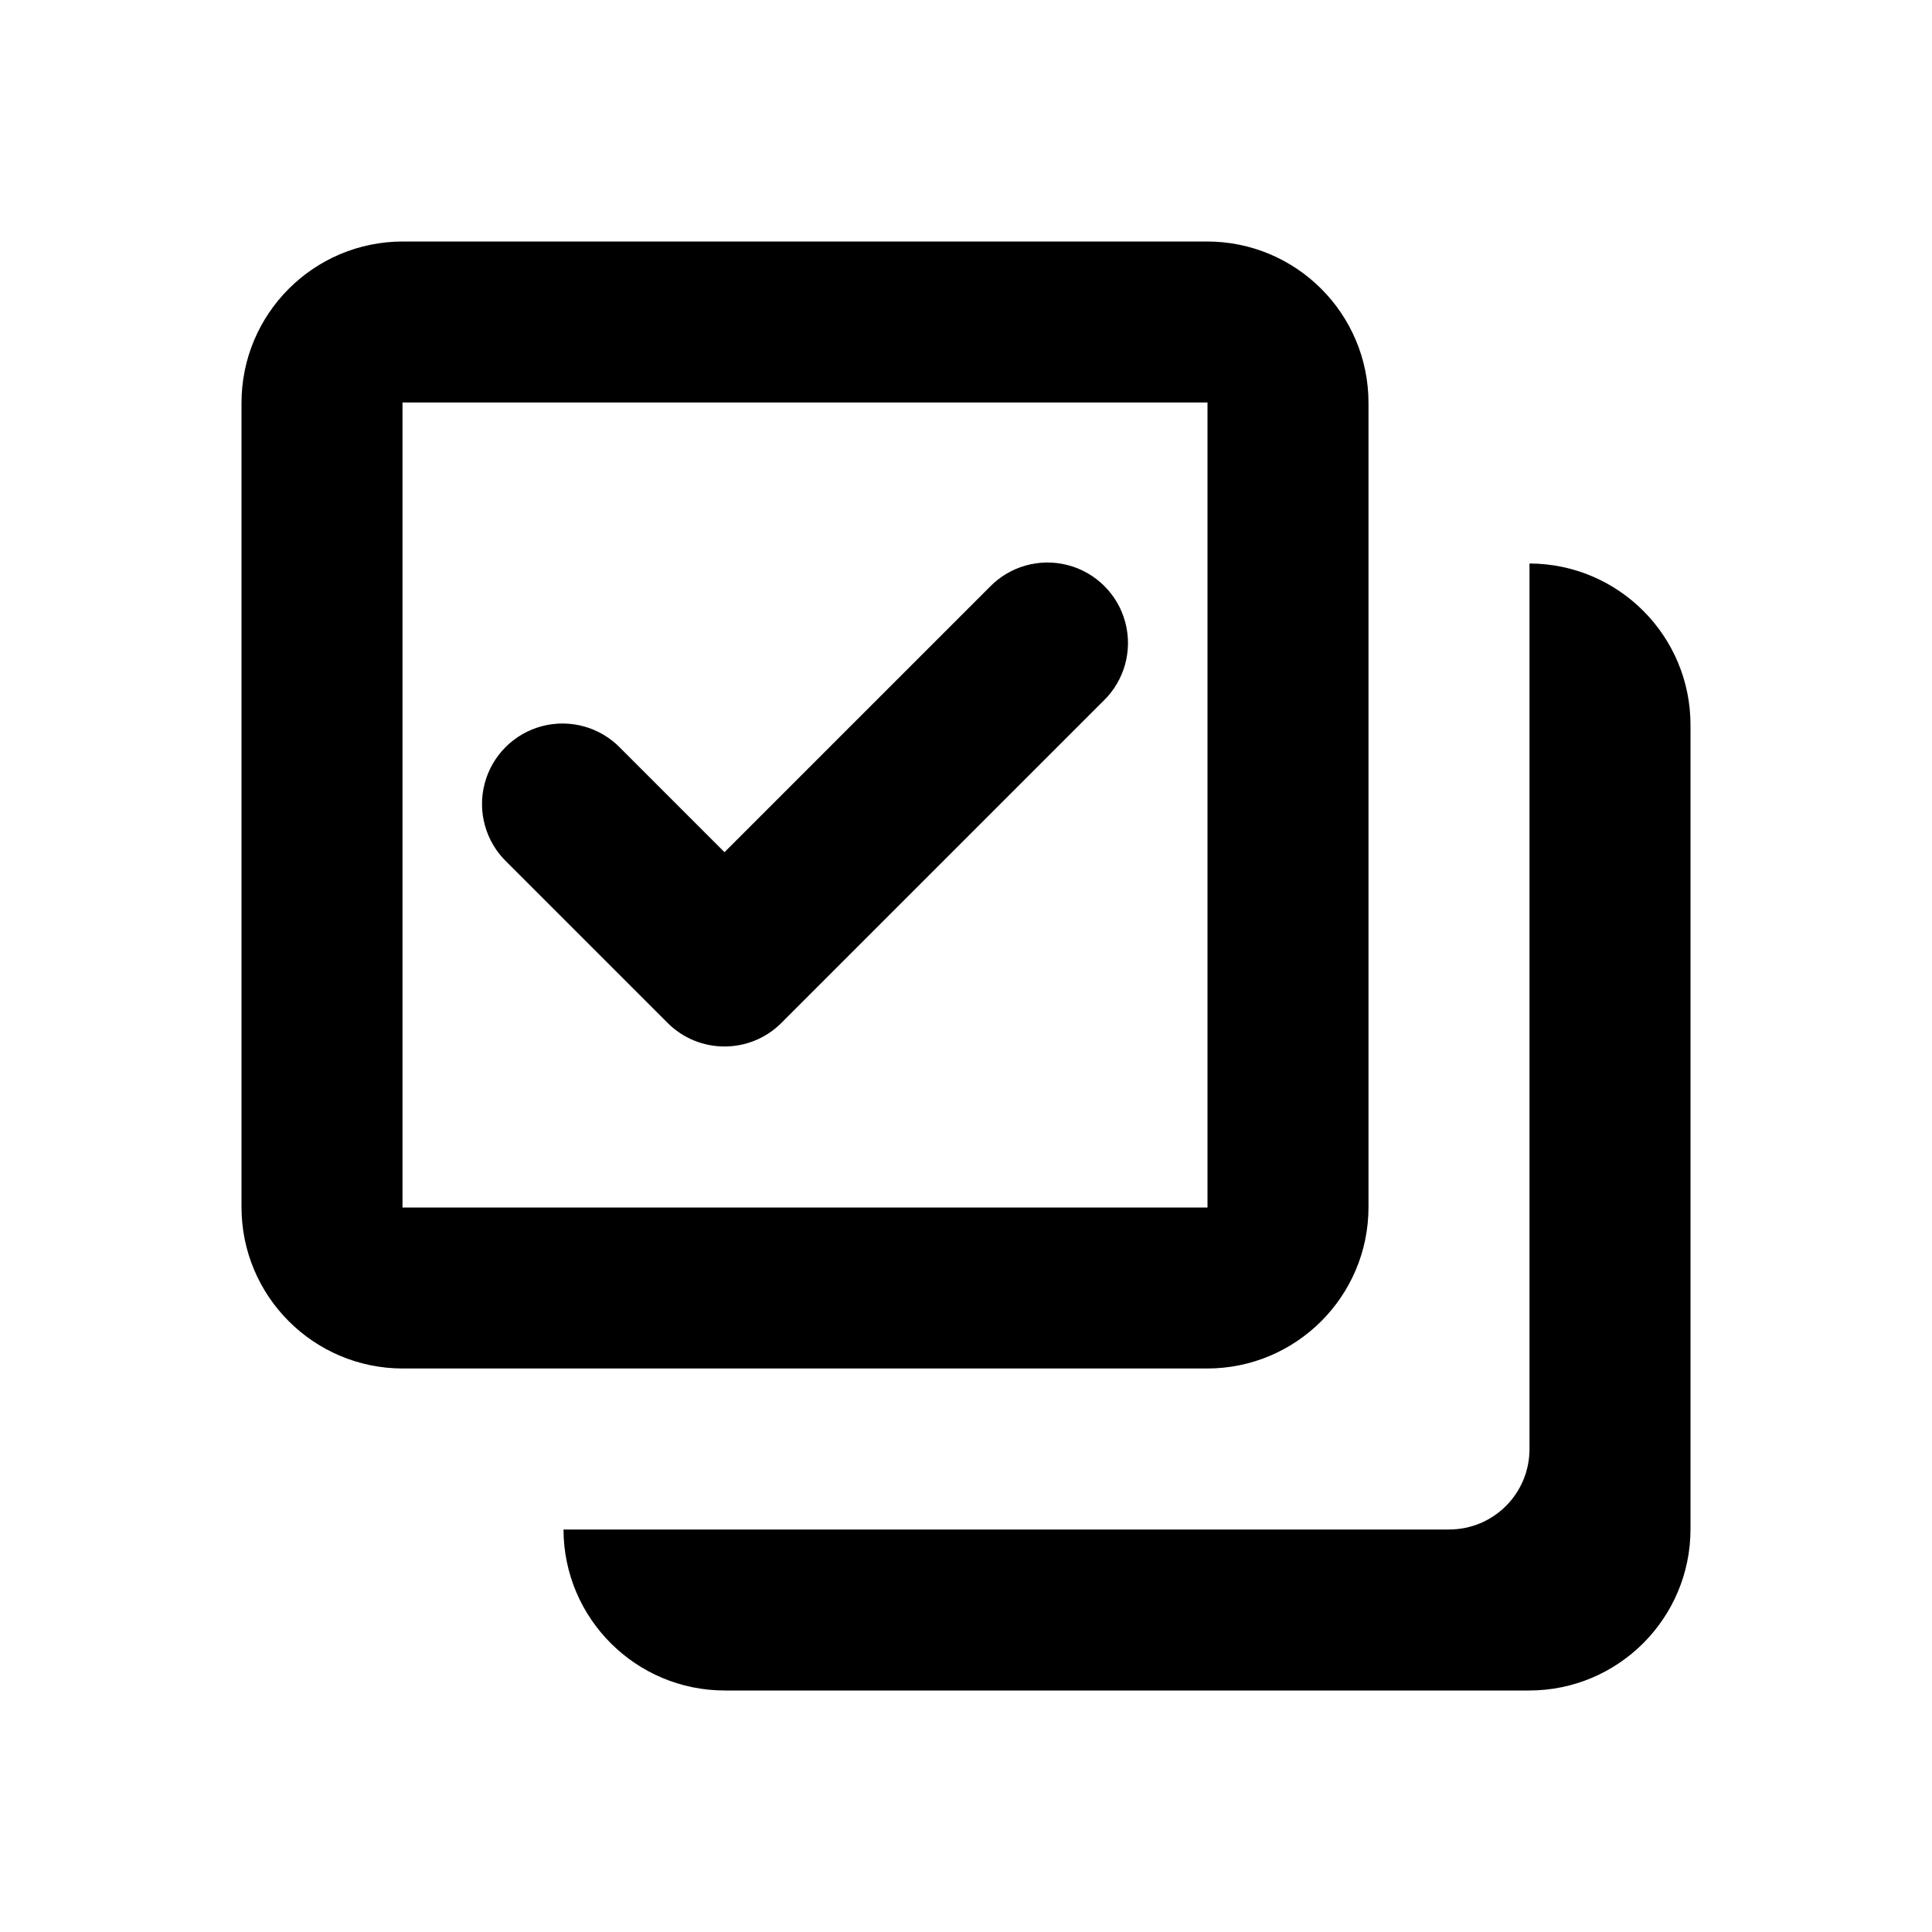
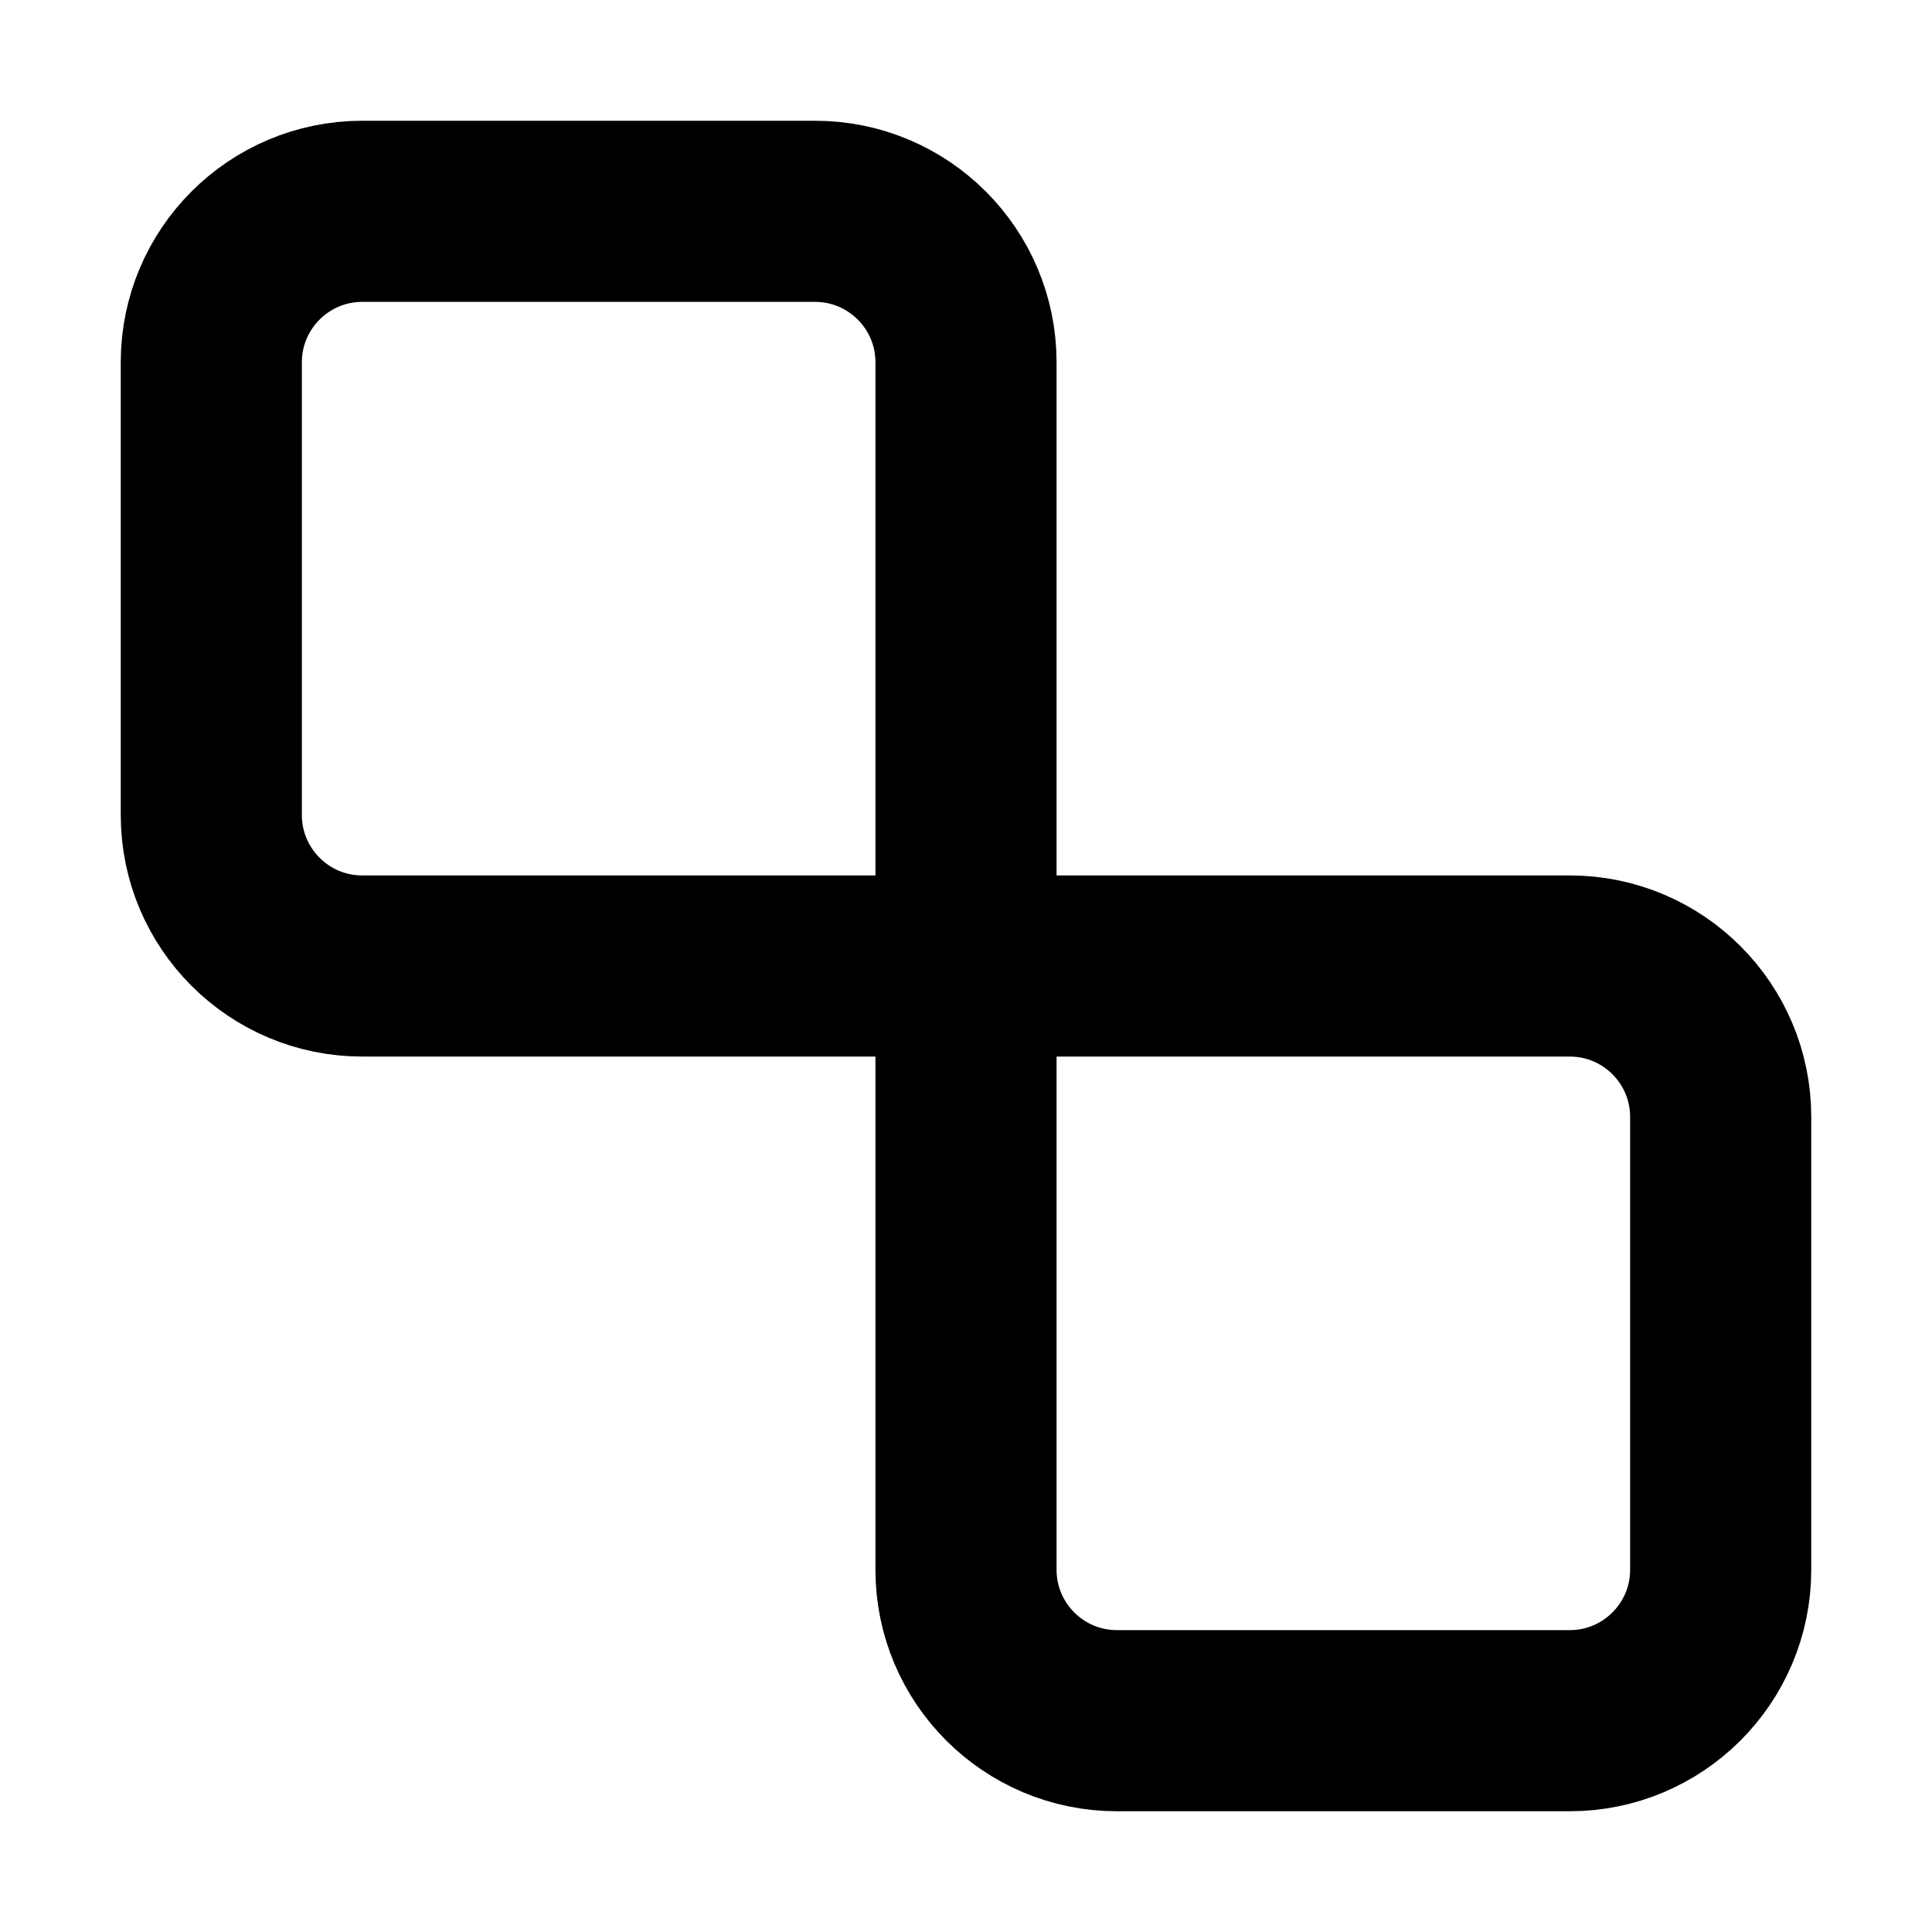
- <svg xmlns="http://www.w3.org/2000/svg" width="16" height="16" viewBox="0 0 24 24" role="presentation">
-   <g fill="currentcolor">
-     <path d="M19 7c1.105.003 2 .899 2 2.006v9.988A2.005 2.005 0 0 1 18.994 21H9.006A2.005 2.005 0 0 1 7 19h11c.555 0 1-.448 1-1zM3 5.006C3 3.898 3.897 3 5.006 3h9.988C16.102 3 17 3.897 17 5.006v9.988A2.005 2.005 0 0 1 14.994 17H5.006A2.005 2.005 0 0 1 3 14.994zM5 5v10h10V5z" />
-     <path d="M7.707 9.293a1 1 0 1 0-1.414 1.414l2 2a1 1 0 0 0 1.414 0l4-4a1 1 0 1 0-1.414-1.414L9 10.586z" />
-   </g>
+ <svg xmlns="http://www.w3.org/2000/svg" width="16" height="16" fill="none" viewBox="0 0 16 16" role="presentation" class="css-1rmmprl">
+   <path stroke="currentcolor" stroke-linejoin="round" stroke-width="1.5" d="M3 8h10c.69 0 1.25.56 1.25 1.25V13c0 .69-.56 1.25-1.25 1.25H9.25C8.56 14.25 8 13.69 8 13V3c0-.69-.56-1.25-1.25-1.25H3c-.69 0-1.25.56-1.25 1.25v3.75C1.75 7.44 2.31 8 3 8Z" />
</svg>
